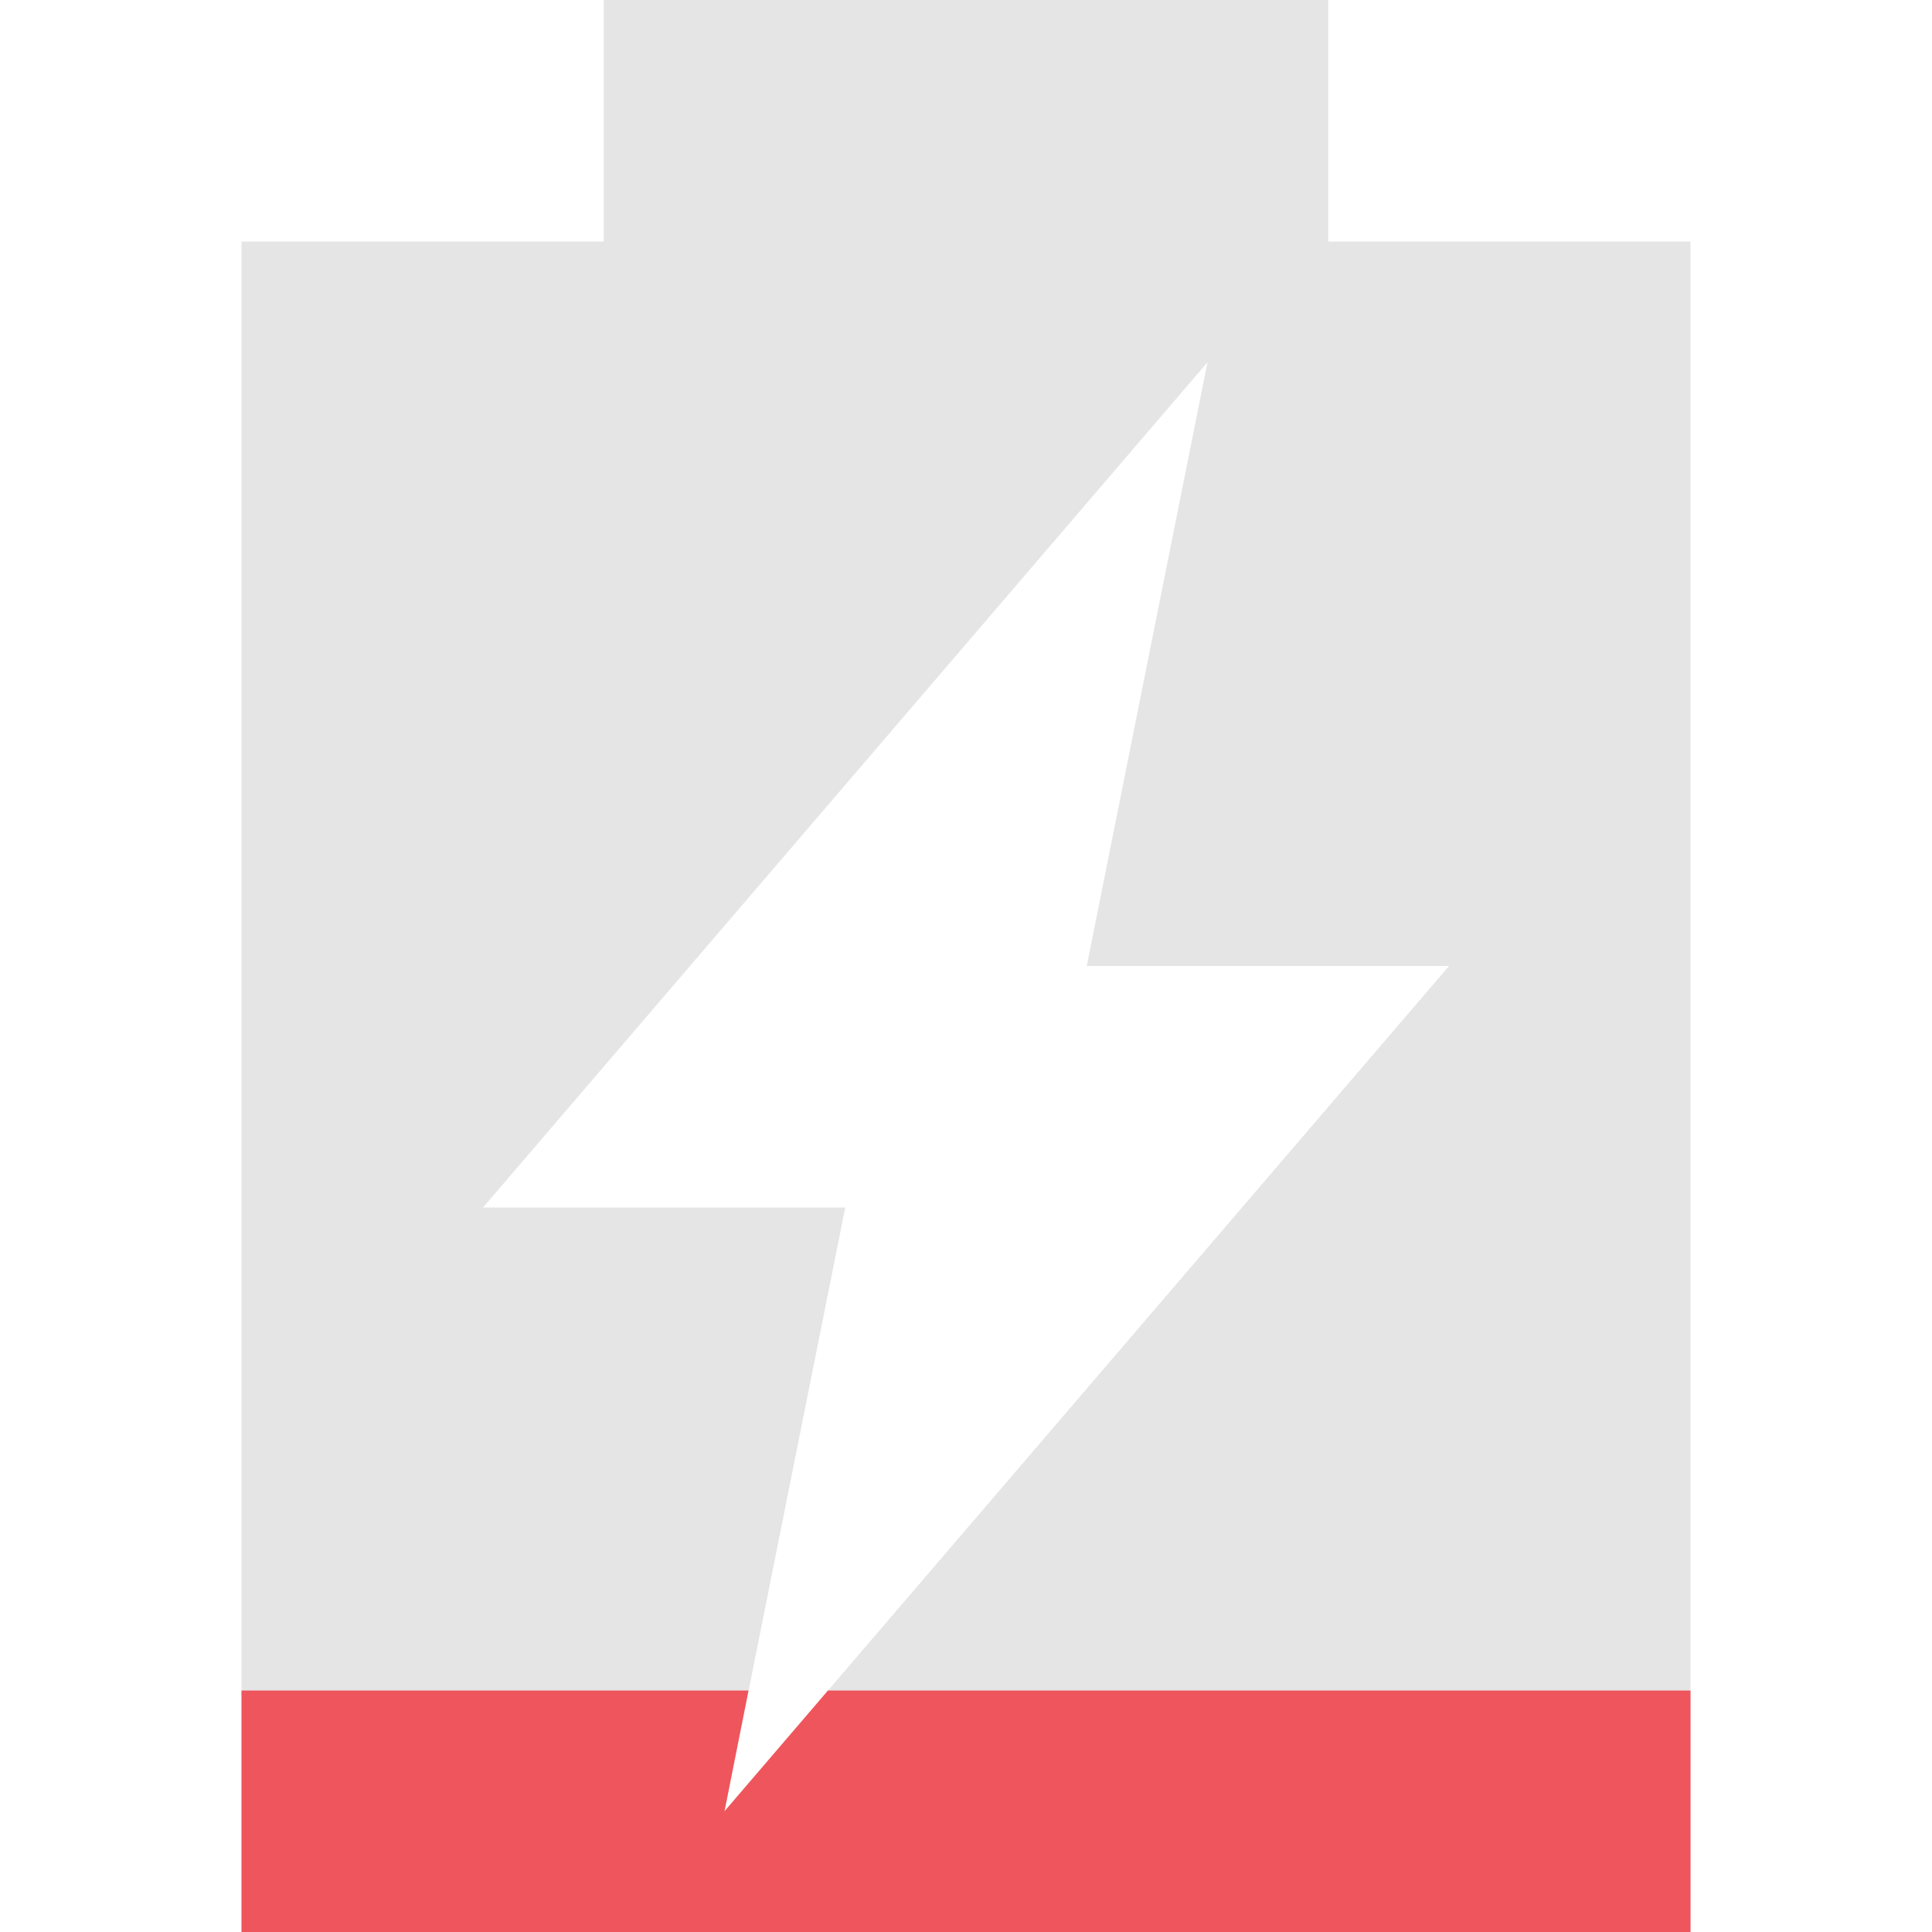
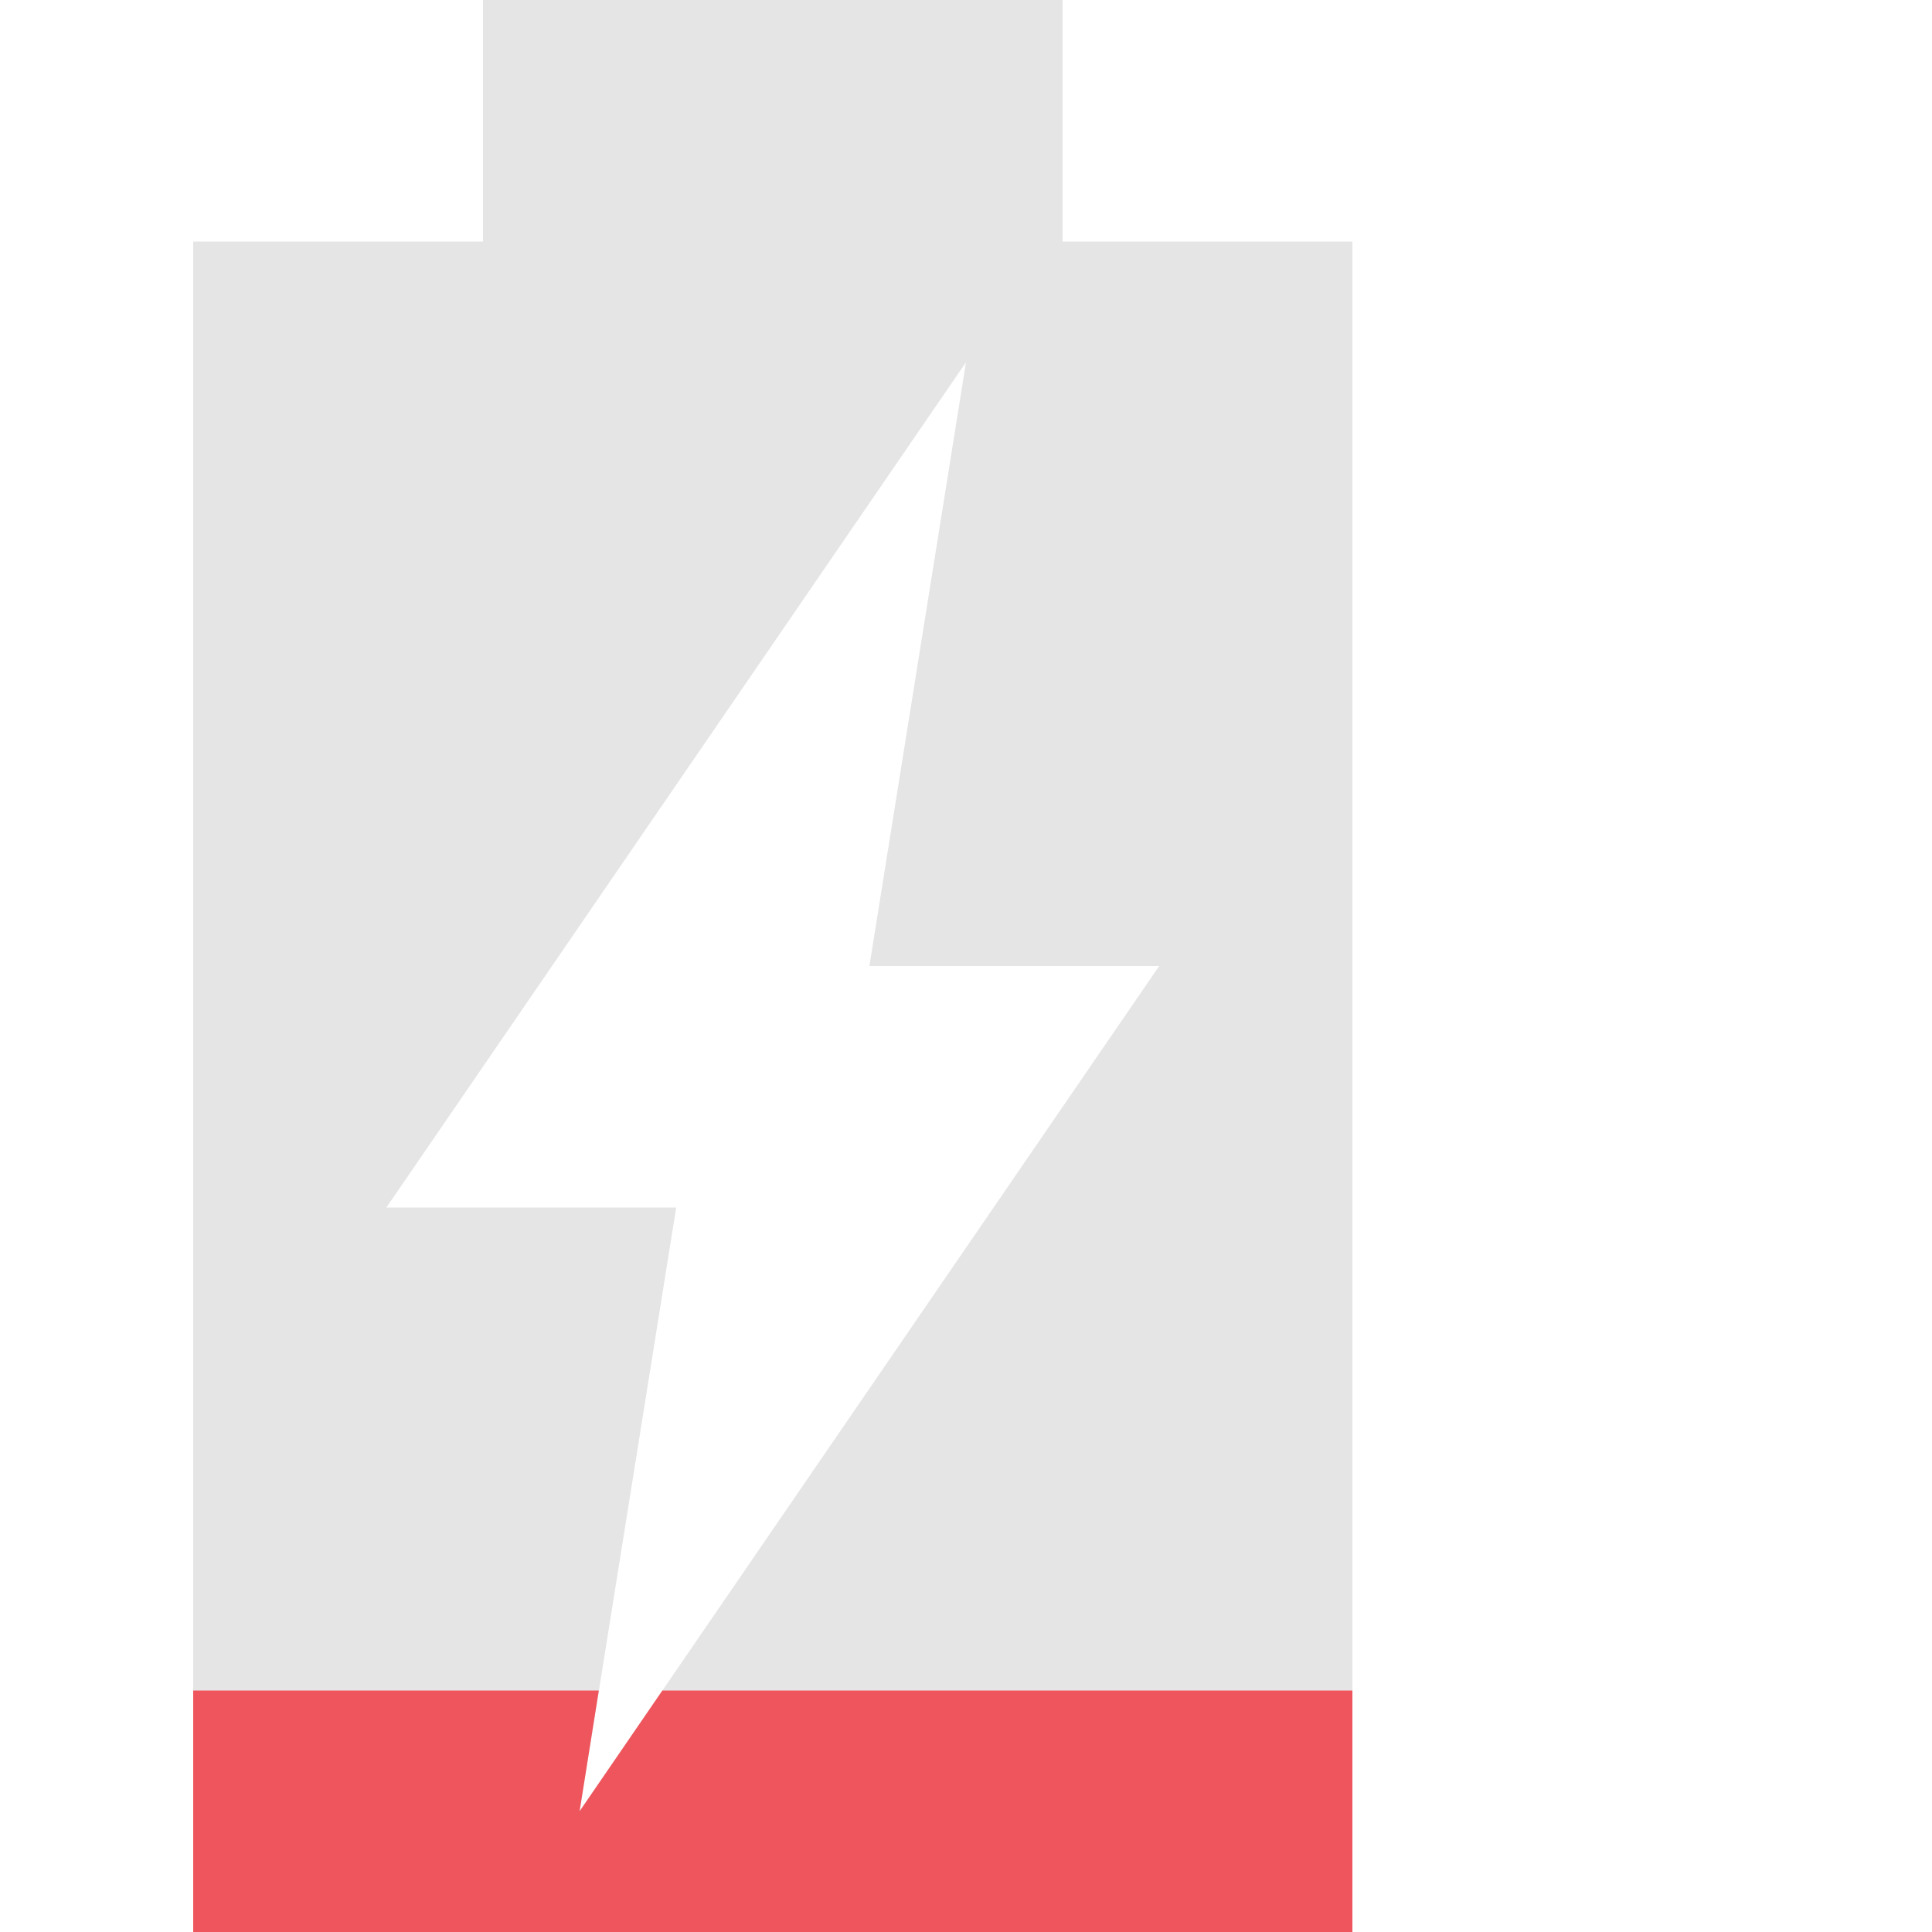
<svg xmlns="http://www.w3.org/2000/svg" viewBox="0 0 16 16">
-   <path opacity=".4" d="m5 0v2h-3v14h12v-14h-3v-2zm5 3l-1 5h3l-6 7 1-5h-3z" fill="#bebebe" />
-   <path d="m2 14v2h12v-2h-7.143l-.857 1 .199-1z" fill="#ef555c" />
+   <g transform="scale(0.8,1)">
+     <path opacity=".4" d="m5 0v2h-3v14h12v-14h-3v-2zm5 3l-1 5h3l-6 7 1-5h-3z" fill="#bebebe" />
+     <path d="m2 14v2h12v-2h-7.143l-.857 1 .199-1z" fill="#ef555c" />
+   </g>
</svg>
